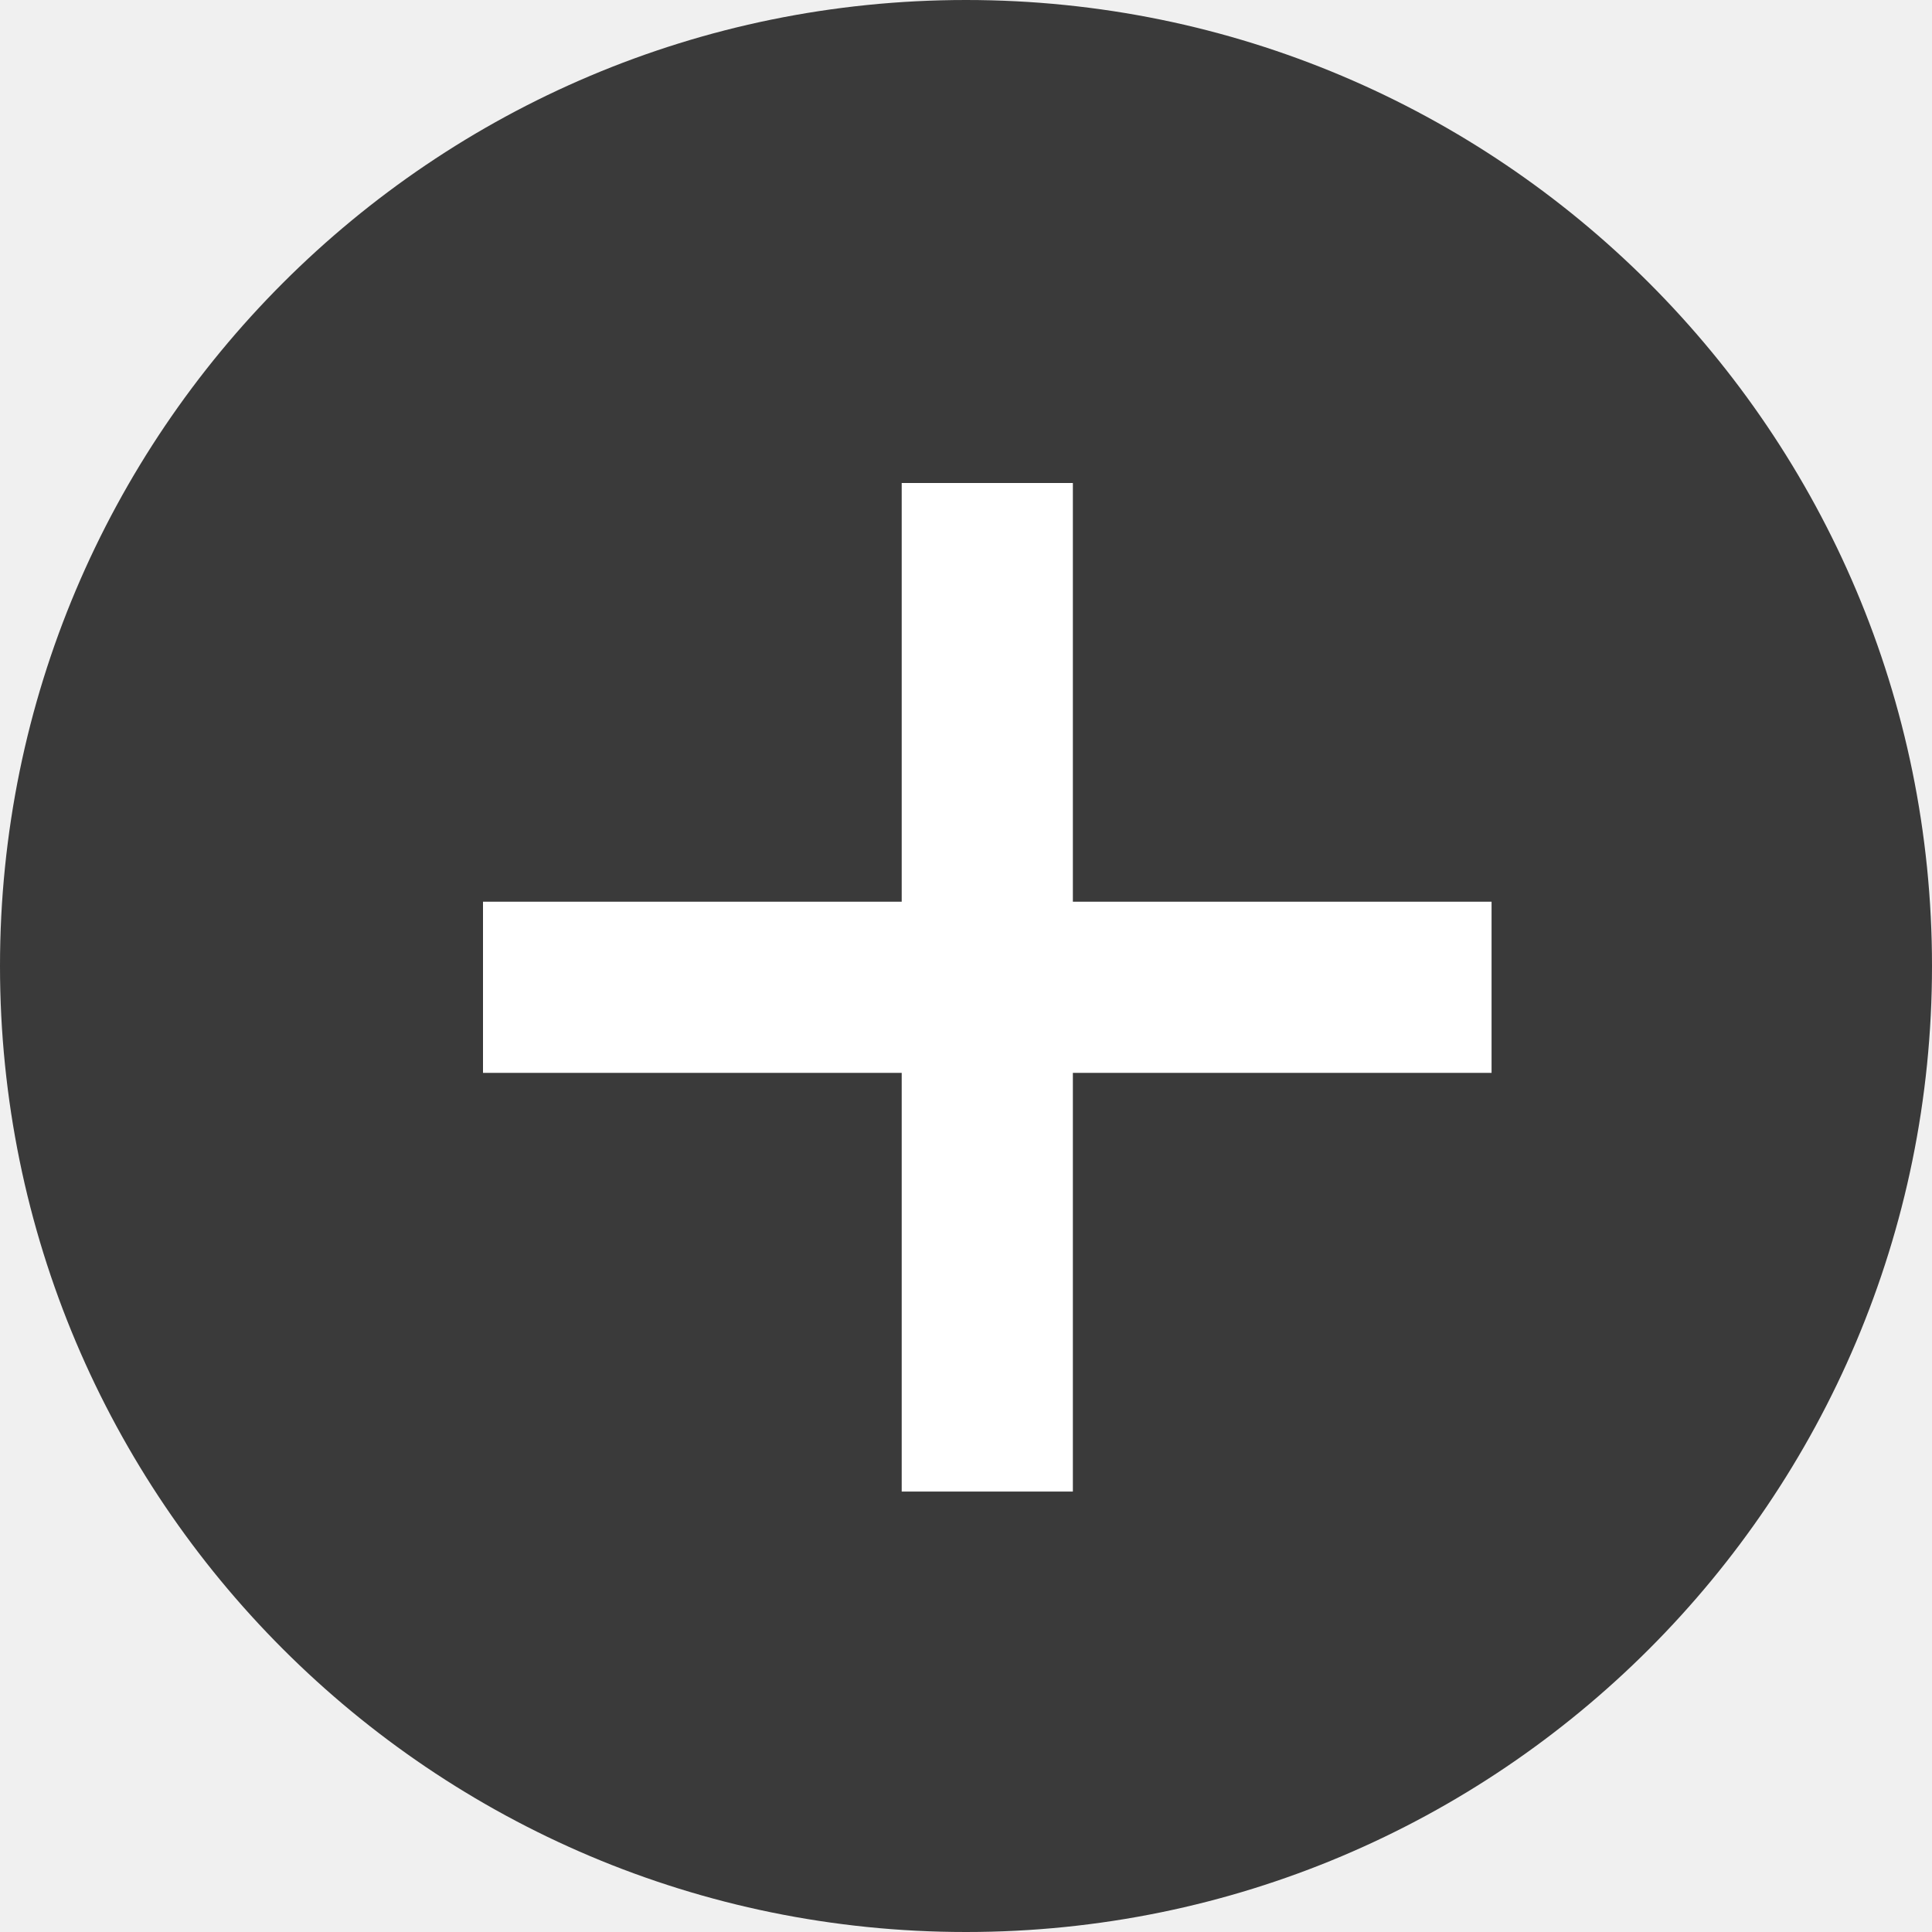
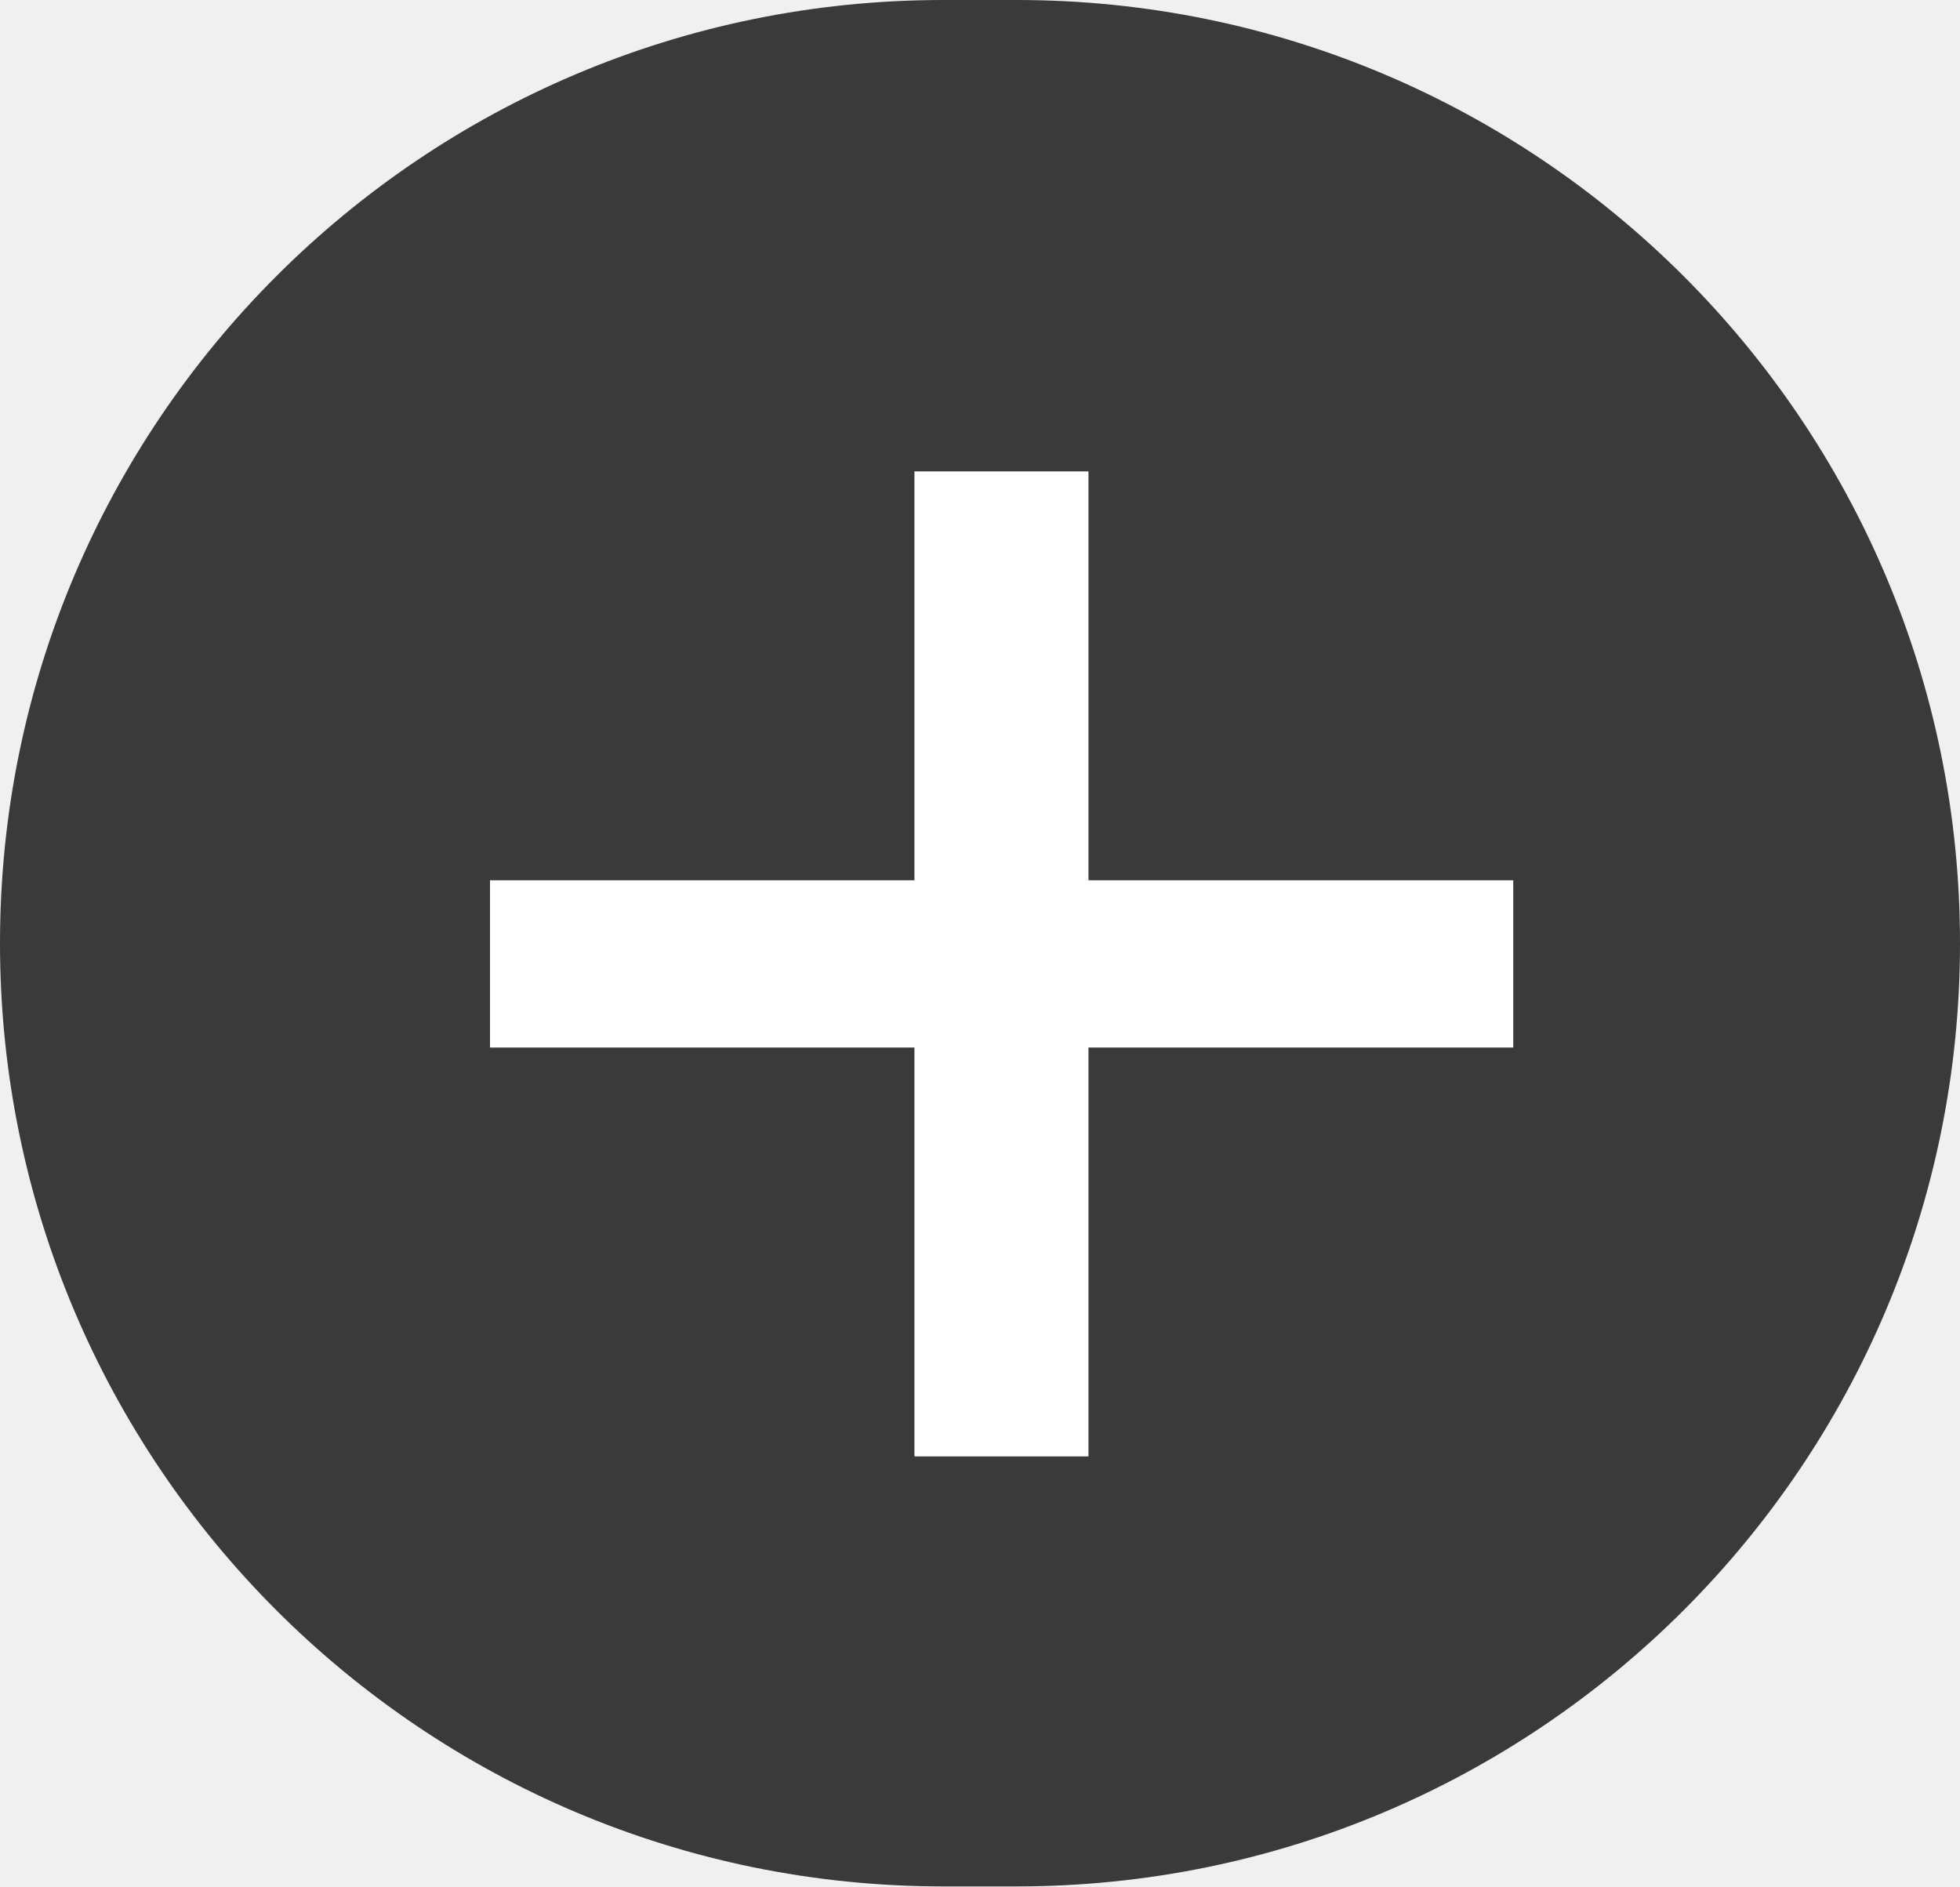
- <svg xmlns="http://www.w3.org/2000/svg" width="64" height="64" viewBox="0 0 64 64" fill="none">
+ <svg xmlns="http://www.w3.org/2000/svg" width="58" height="55.825" viewBox="0 0 58 55.825" fill="none">
  <defs />
-   <rect id="Прямоугольник 2" rx="32" width="64" height="64" fill="#3A3A3A" fill-opacity="1" />
-   <path id="+" d="M29.87 49.41L35.54 49.41L35.54 35.54L49.41 35.54L49.41 29.87L35.54 29.87L35.54 16L29.87 16L29.87 29.87L16 29.87L16 35.54L29.87 35.54L29.87 49.41Z" fill="#FFFFFF" fill-opacity="1" fill-rule="nonzero" />
+   <rect id="Прямоугольник 2" rx="27.912" width="58" height="55.825" fill="#3A3A3A" fill-opacity="1" />
+   <path id="+" d="M27.06 43.1L32.21 43.1L32.21 31L44.78 31L44.78 26.05L32.21 26.05L32.21 13.95L27.06 13.95L27.06 26.05L14.5 26.05L14.5 31L27.06 31L27.06 43.1Z" fill="#FFFFFF" fill-opacity="1" fill-rule="nonzero" />
</svg>
